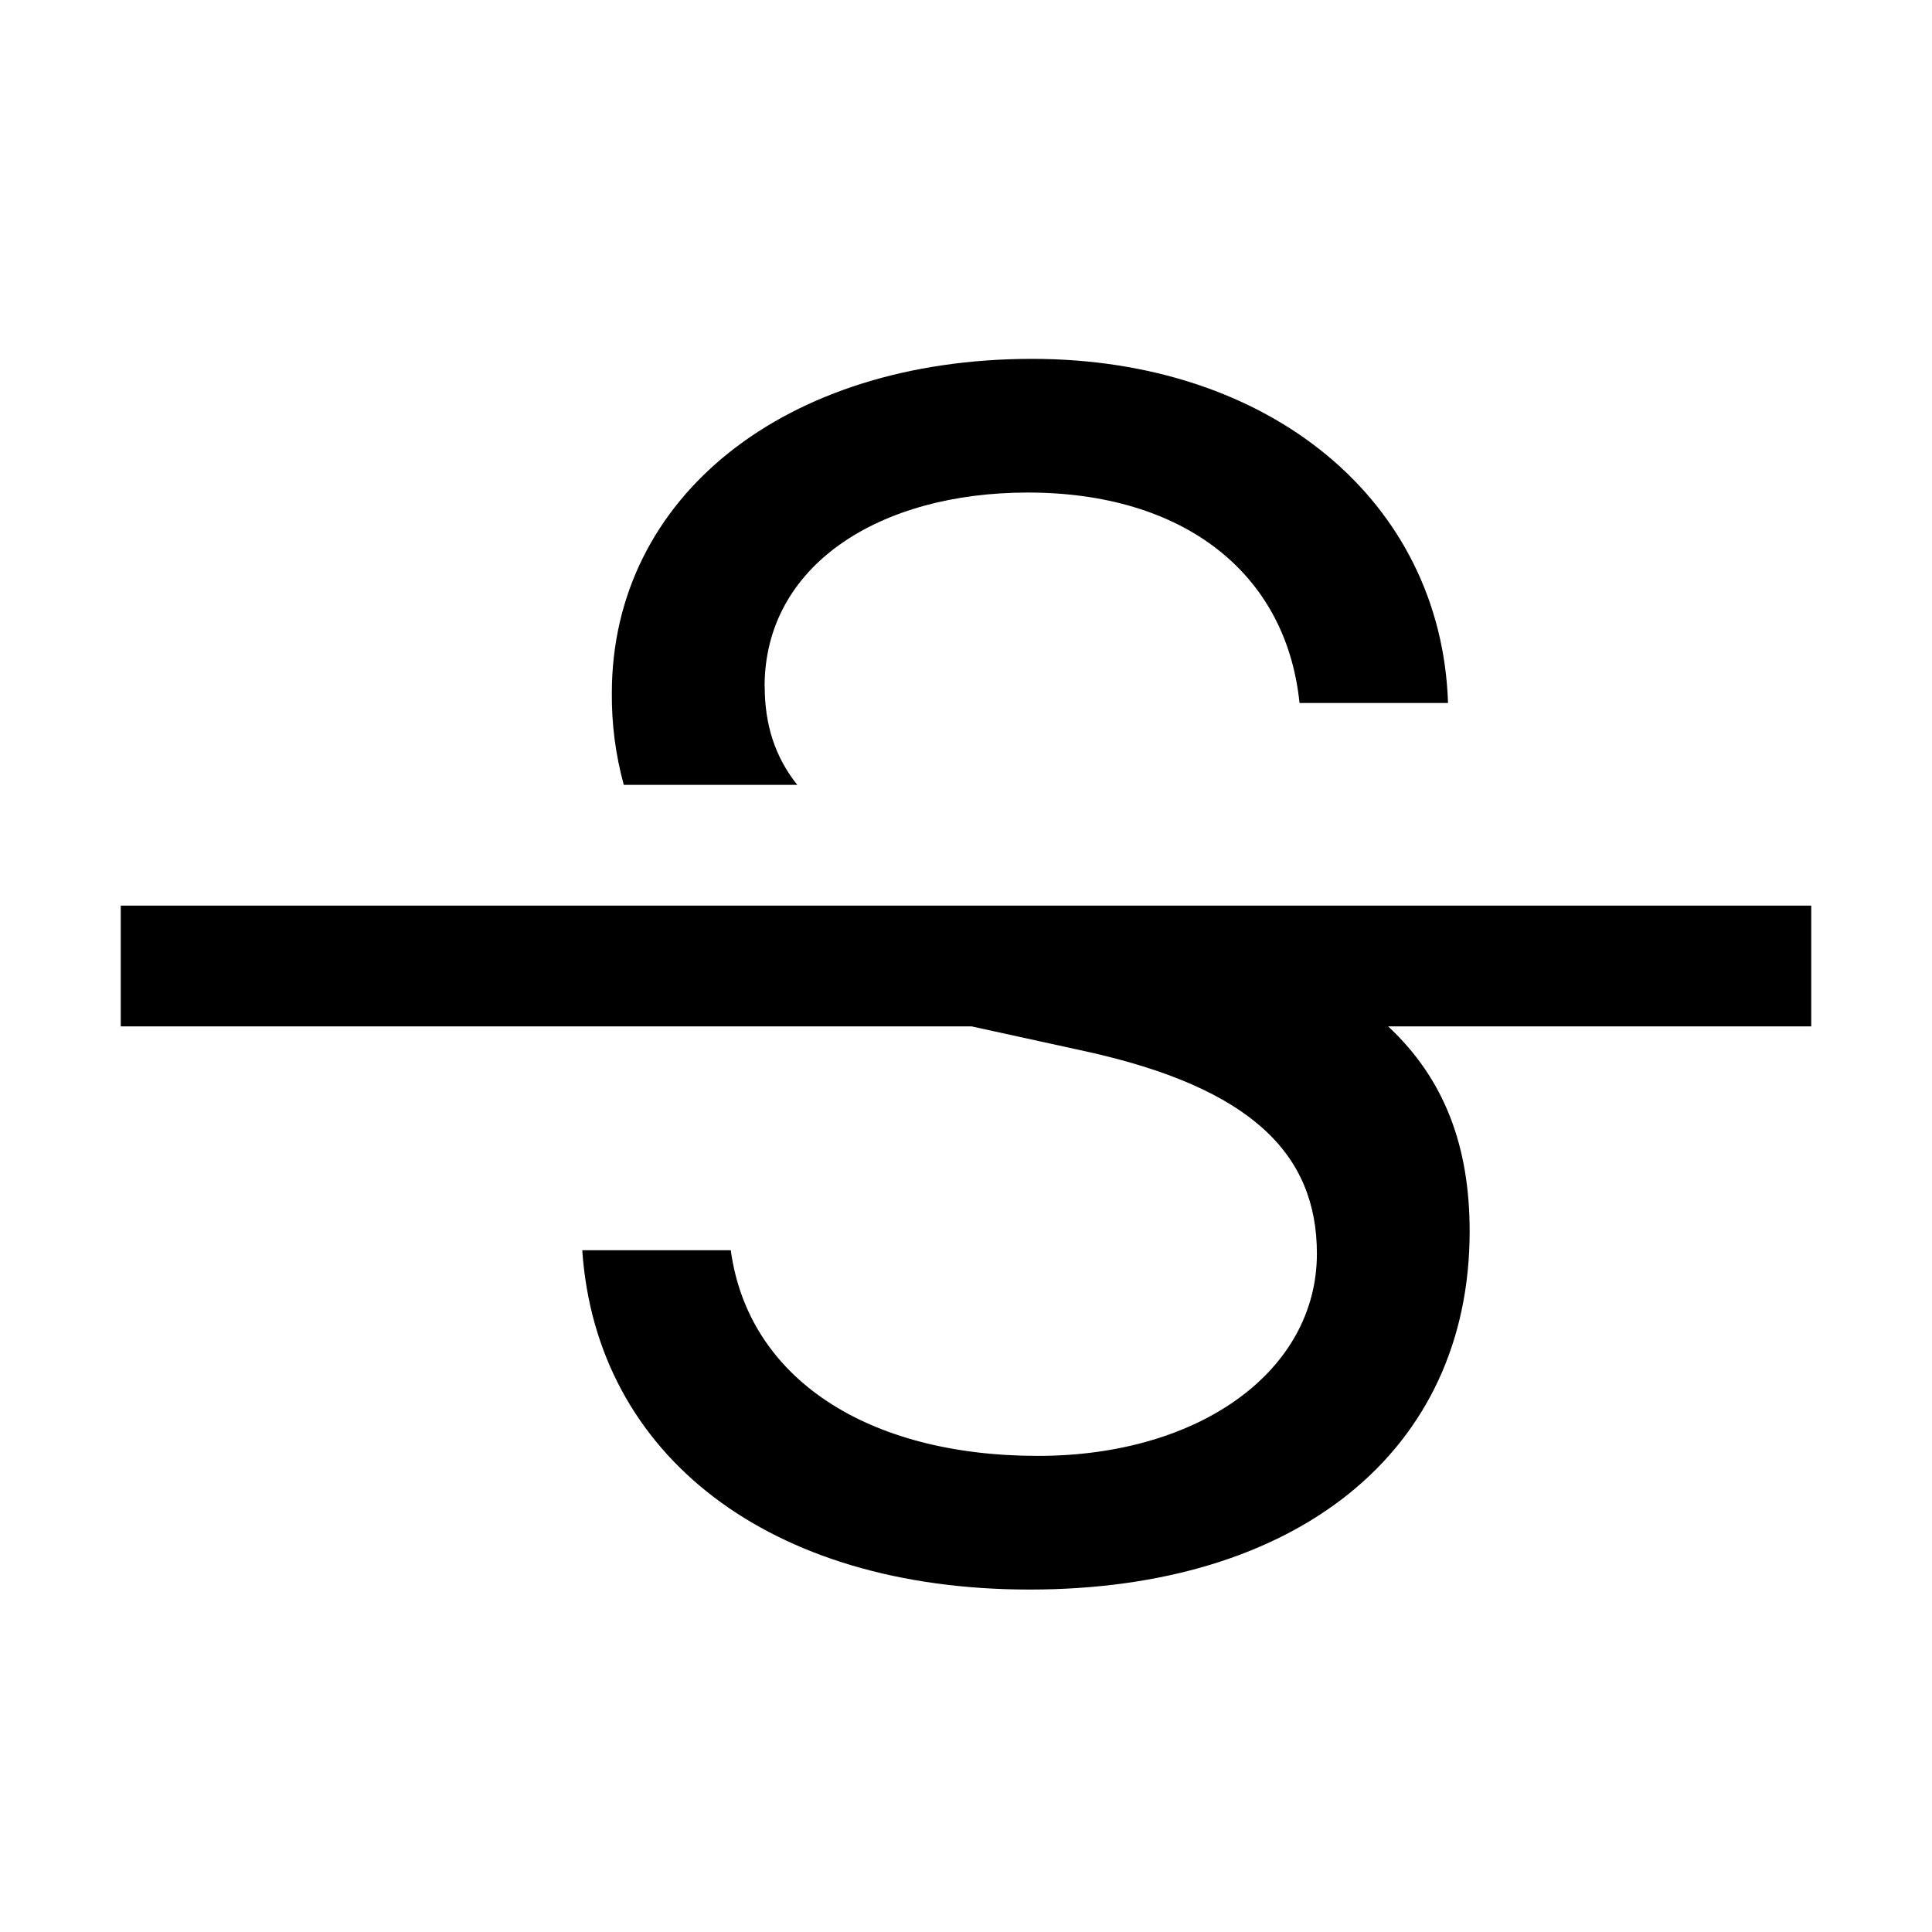
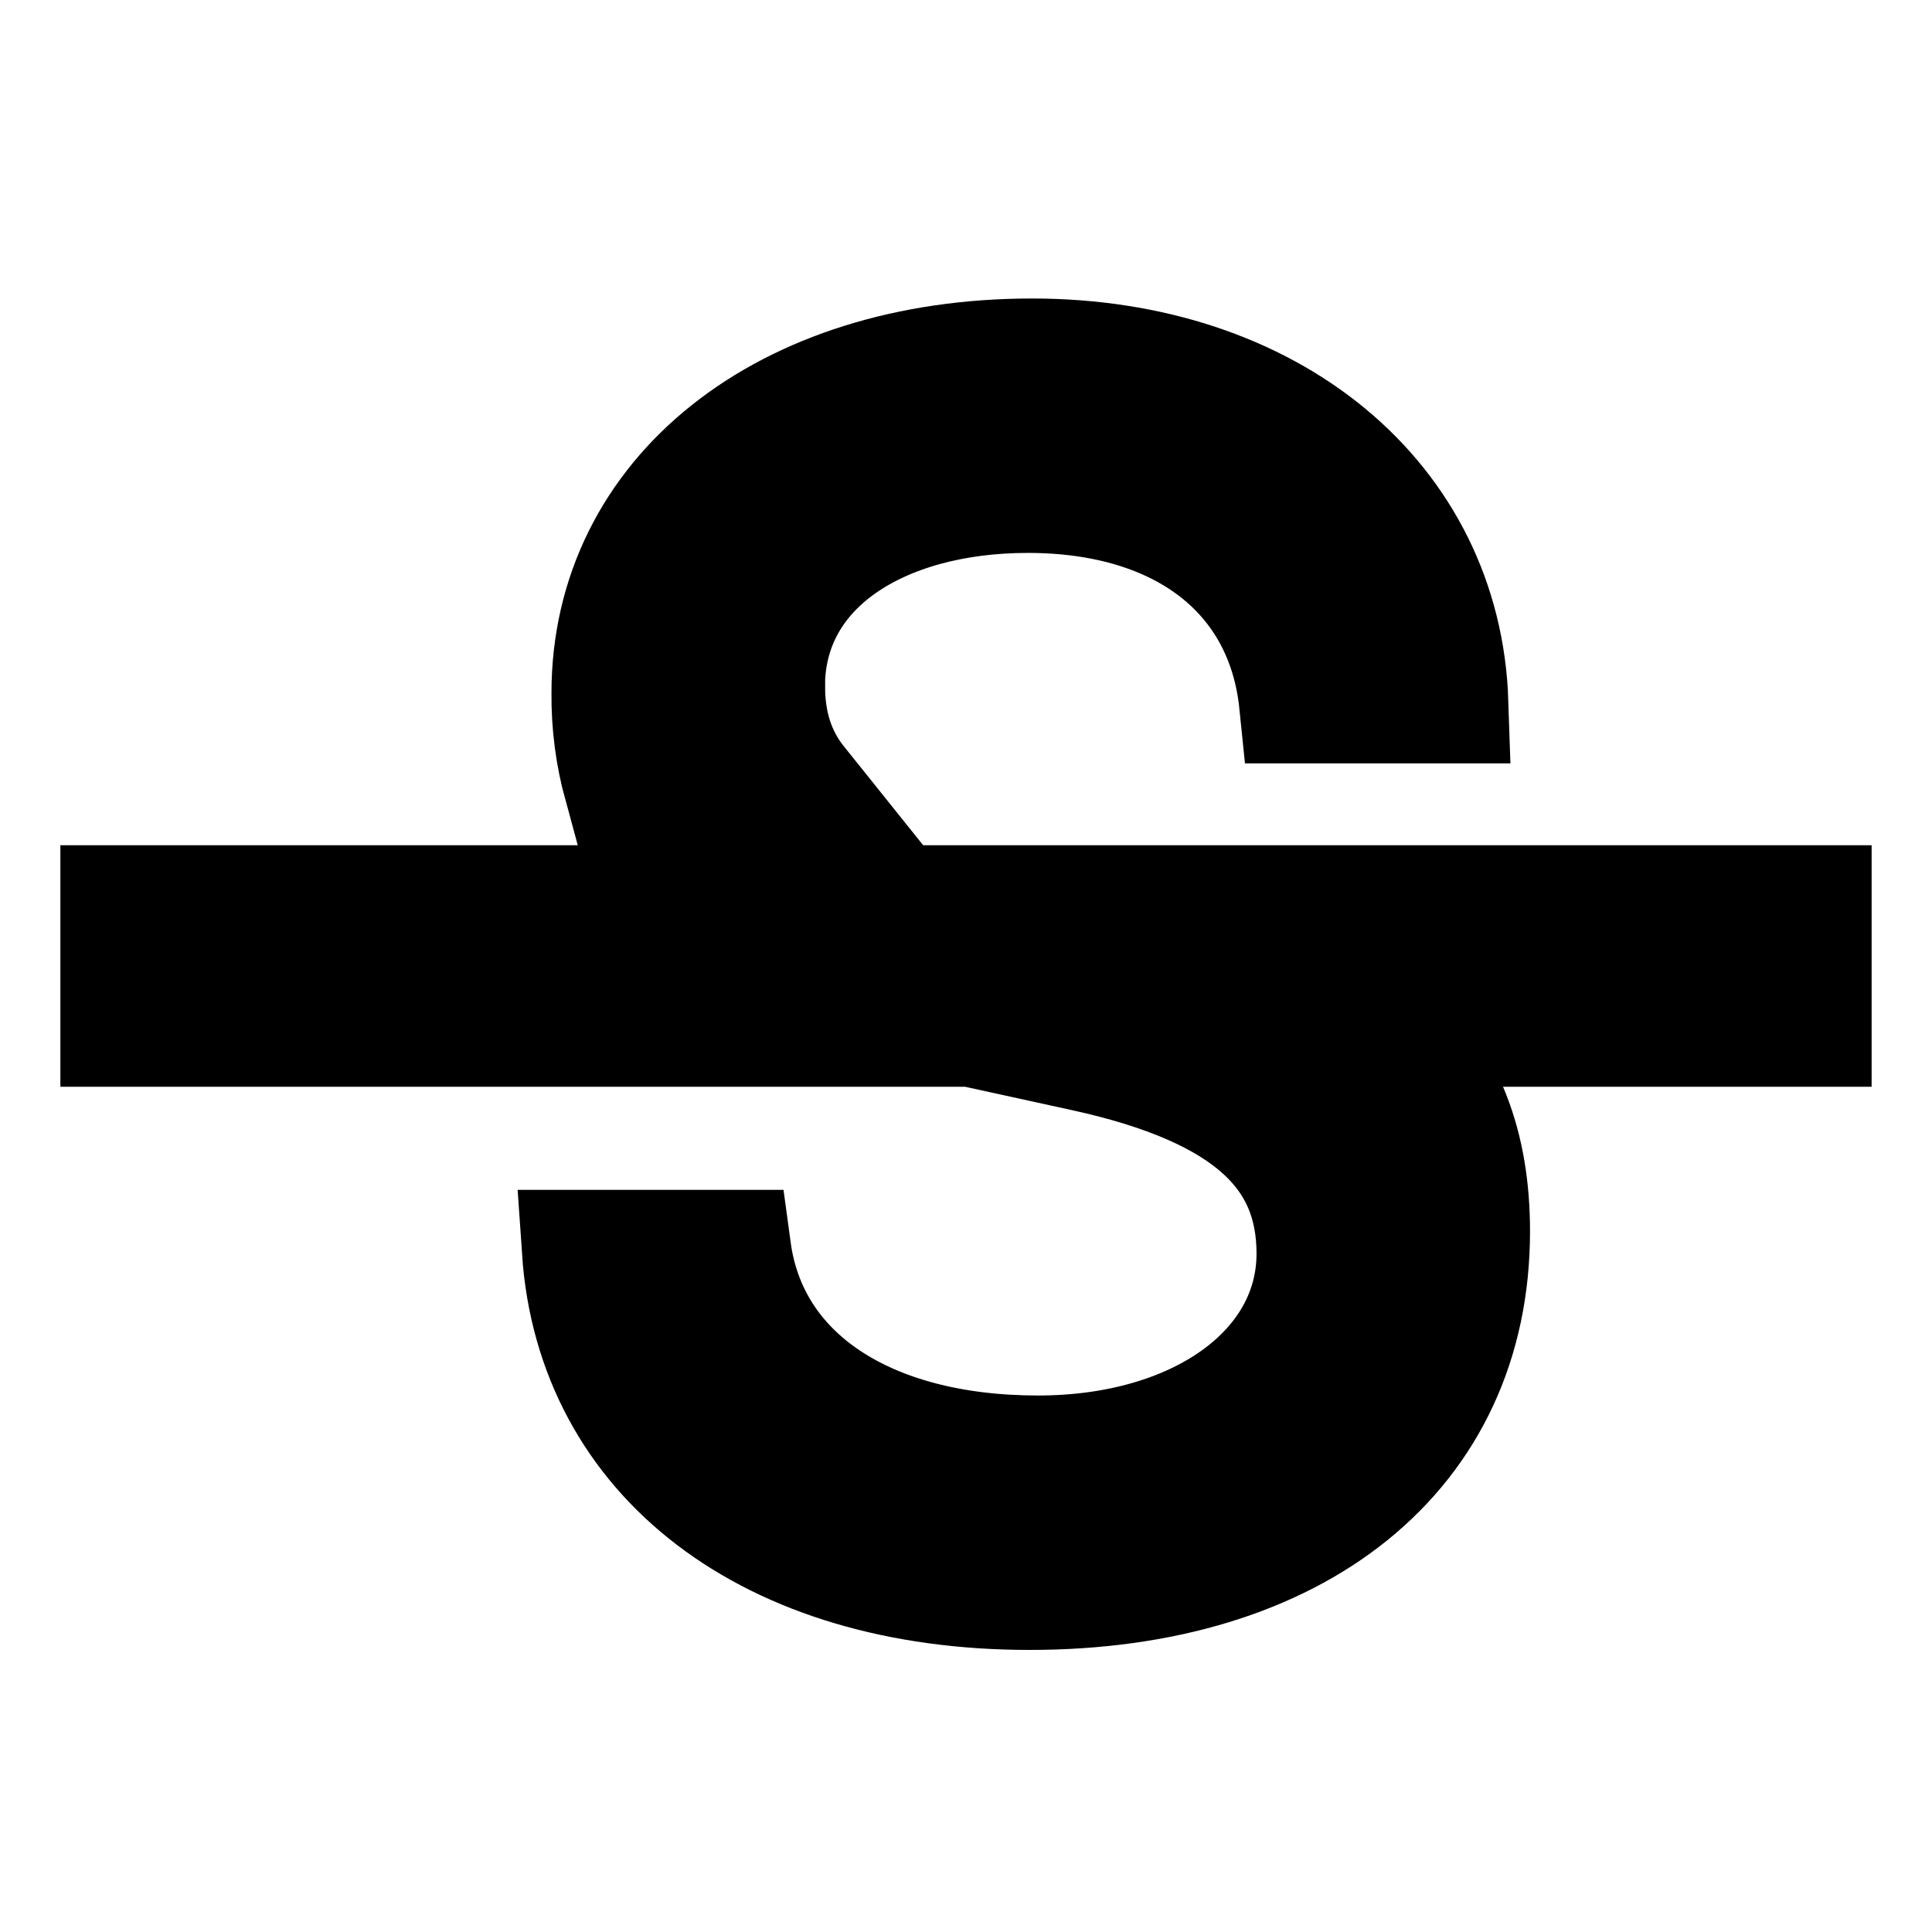
- <svg xmlns="http://www.w3.org/2000/svg" width="16" height="16" fill="currentColor" class="bi bi-type-strikethrough" viewBox="0 0 16 16">
+ <svg xmlns="http://www.w3.org/2000/svg" width="16" height="16" fill="currentColor" stroke="currentColor" class="bi bi-type-strikethrough" viewBox="0 0 16 16">
  <path d="M6.333 5.686c0 .31.083.581.27.814H5.166a2.776 2.776 0 0 1-.099-.76c0-1.627 1.436-2.768 3.48-2.768 1.969 0 3.39 1.175 3.445 2.85h-1.23c-.11-1.08-.964-1.743-2.25-1.743-1.23 0-2.18.602-2.18 1.607zm2.194 7.478c-2.153 0-3.589-1.107-3.705-2.81h1.23c.144 1.06 1.129 1.703 2.544 1.703 1.34 0 2.31-.705 2.31-1.675 0-.827-.547-1.374-1.914-1.675L8.046 8.5H1v-1h14v1h-3.504c.468.437.675.994.675 1.697 0 1.826-1.436 2.967-3.644 2.967z" />
</svg>
